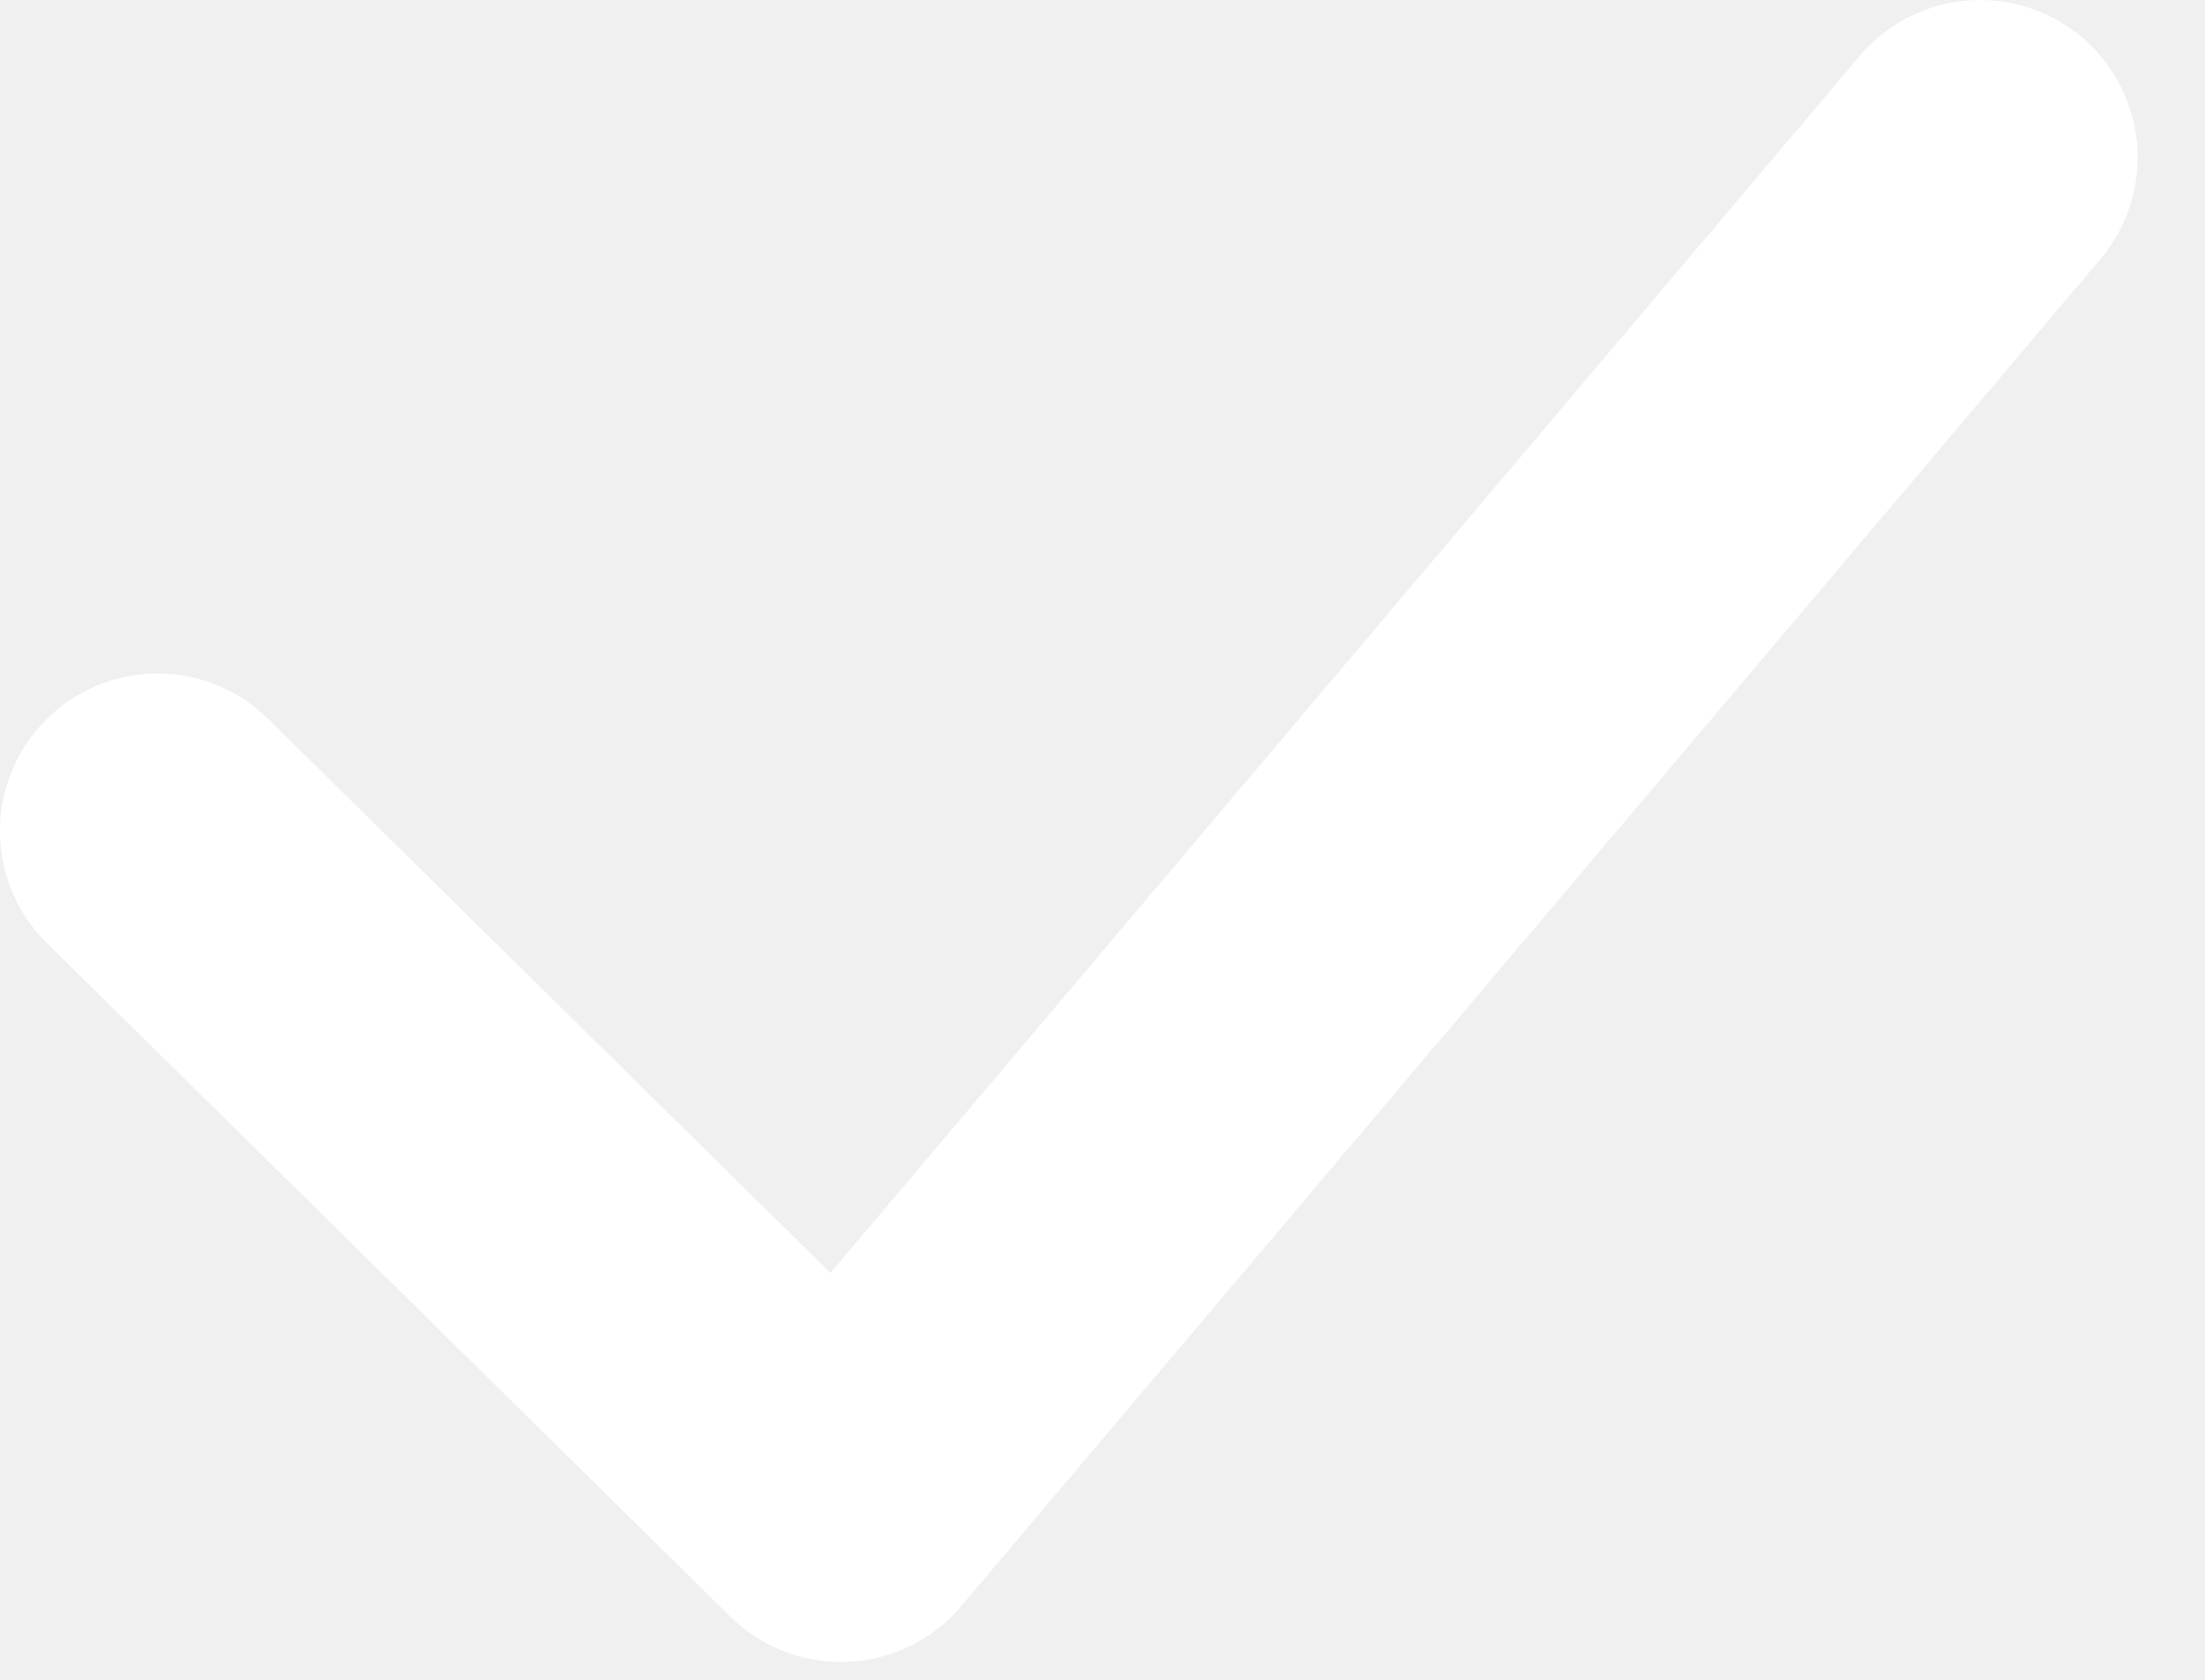
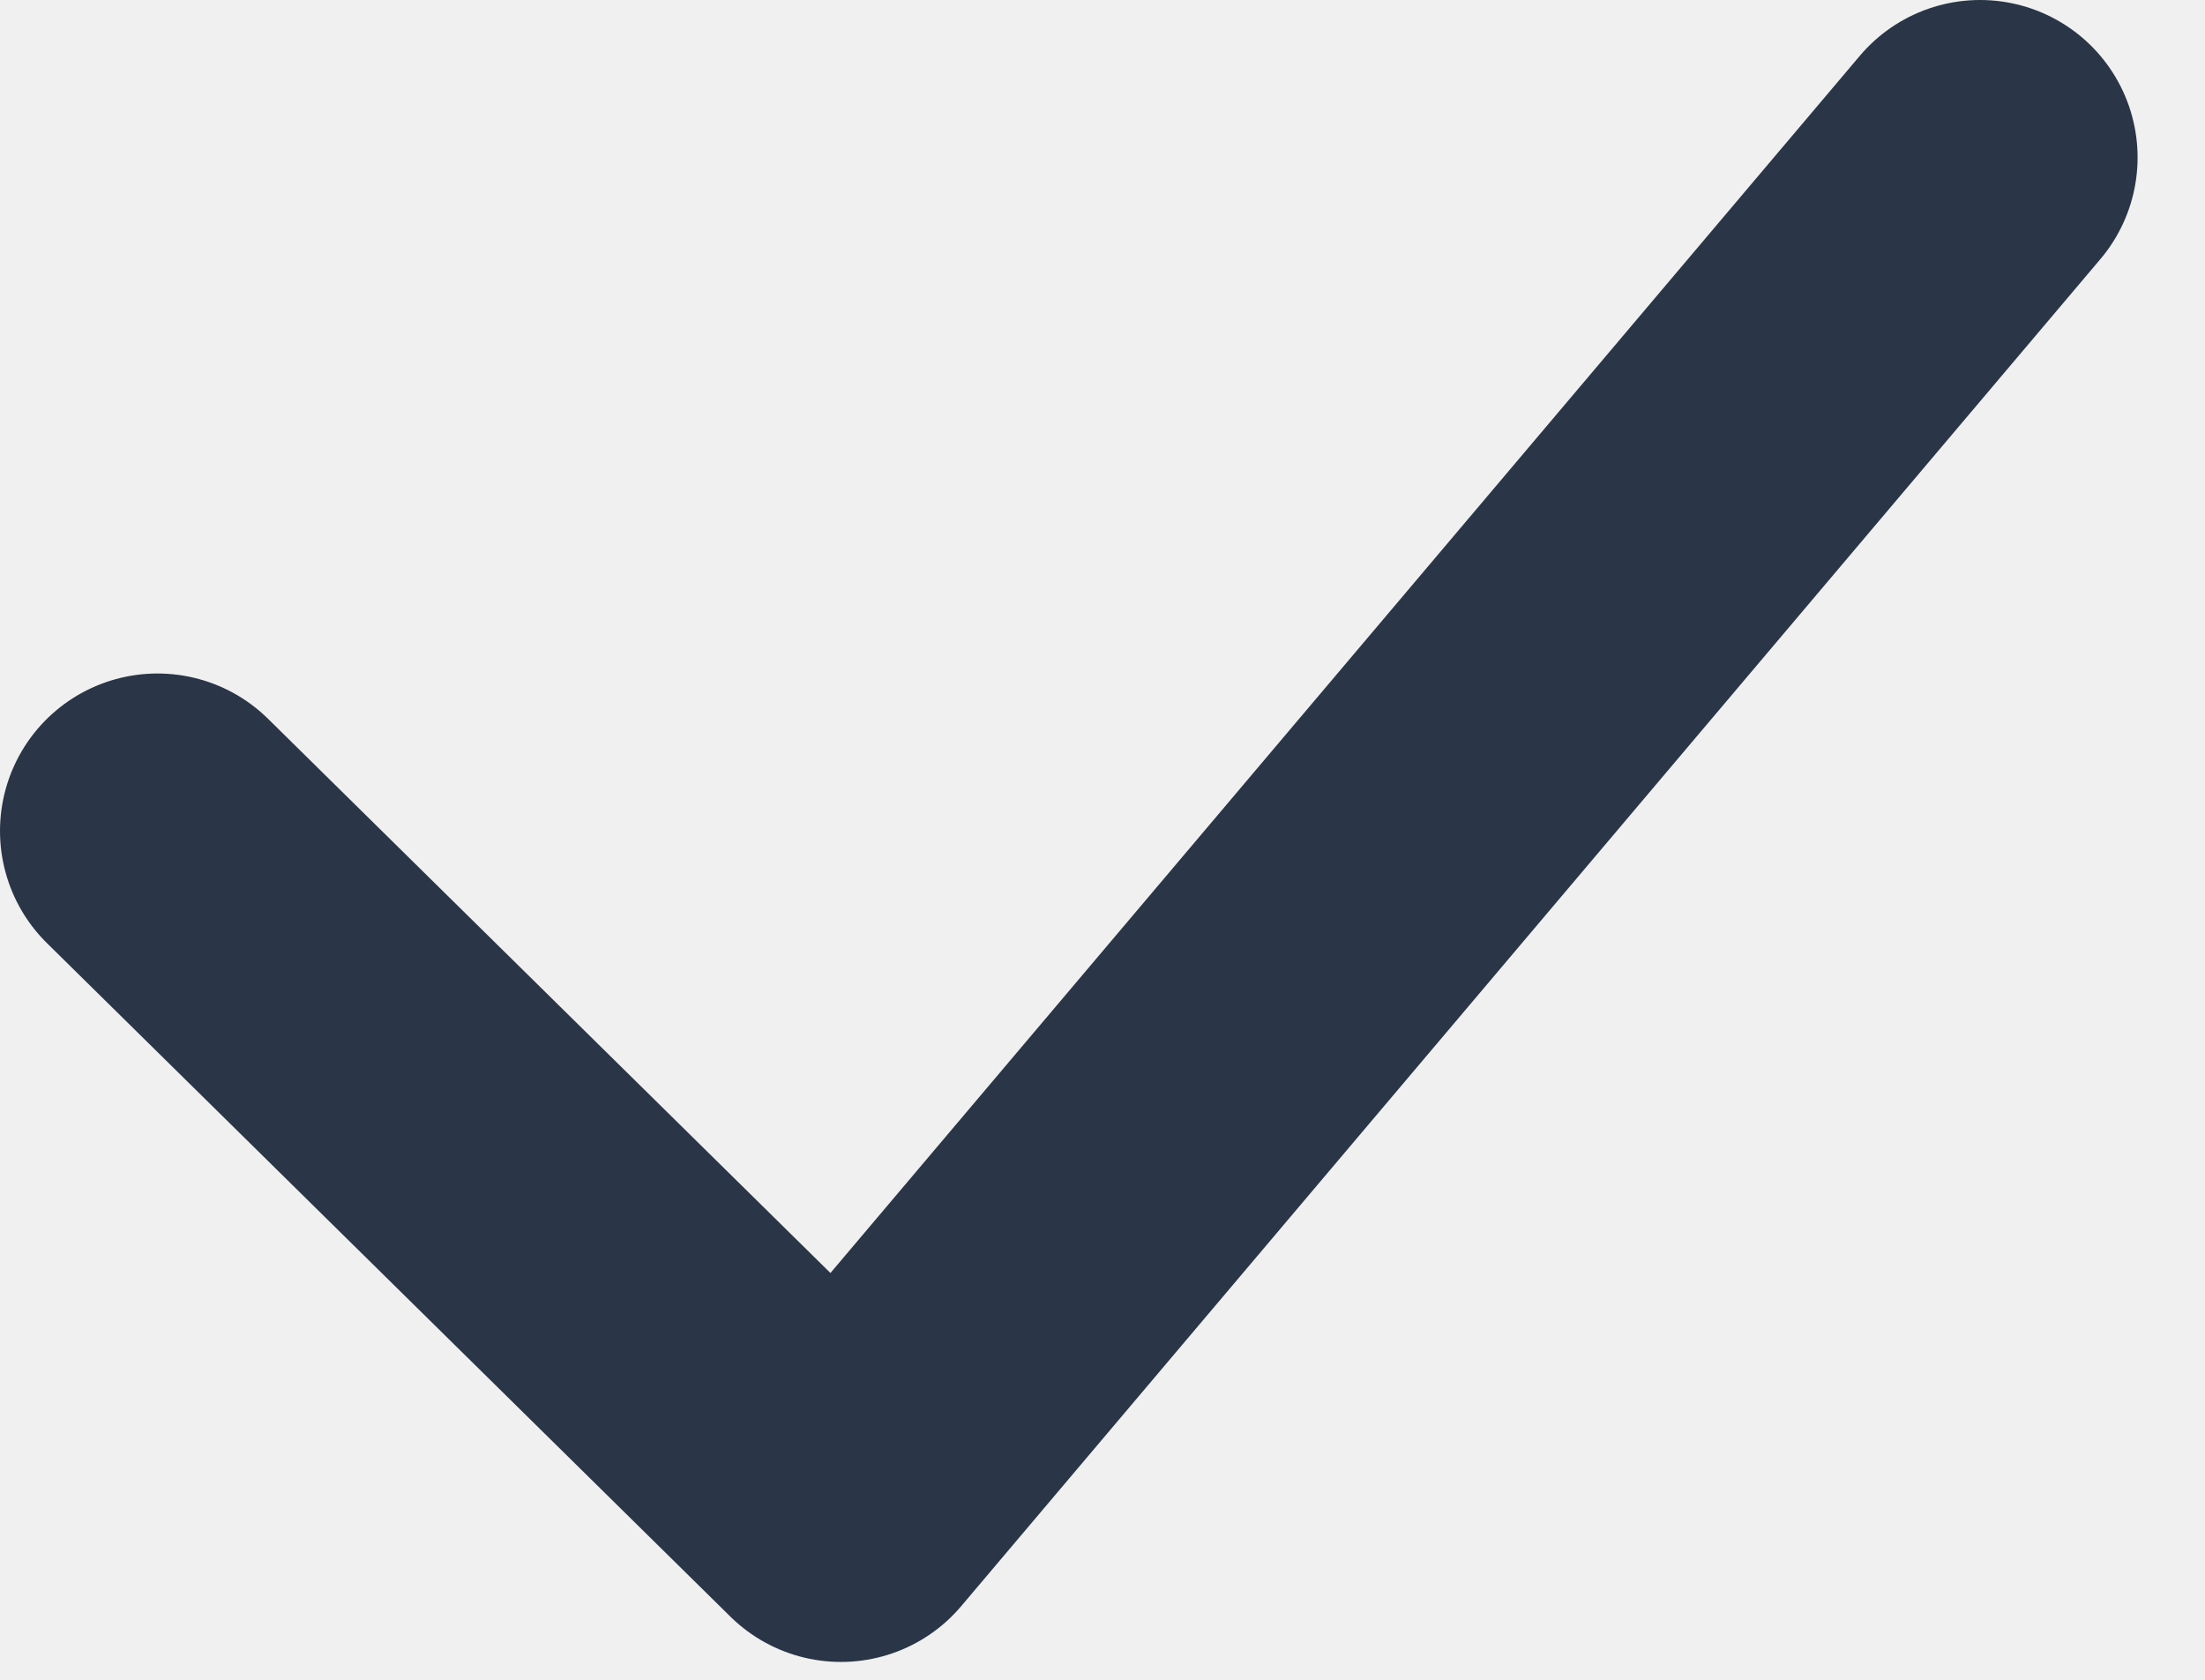
<svg xmlns="http://www.w3.org/2000/svg" width="21" height="16" viewBox="0 0 21 16" fill="none">
-   <path d="M1.5 7.915L8.009 14.33L18.858 1.5" stroke="white" stroke-width="3" stroke-linecap="round" stroke-linejoin="round" />
+   <path d="M1.5 7.915L8.009 14.33L18.858 1.5" stroke="#2A3647" stroke-width="3" stroke-linecap="round" stroke-linejoin="round" />
</svg>
